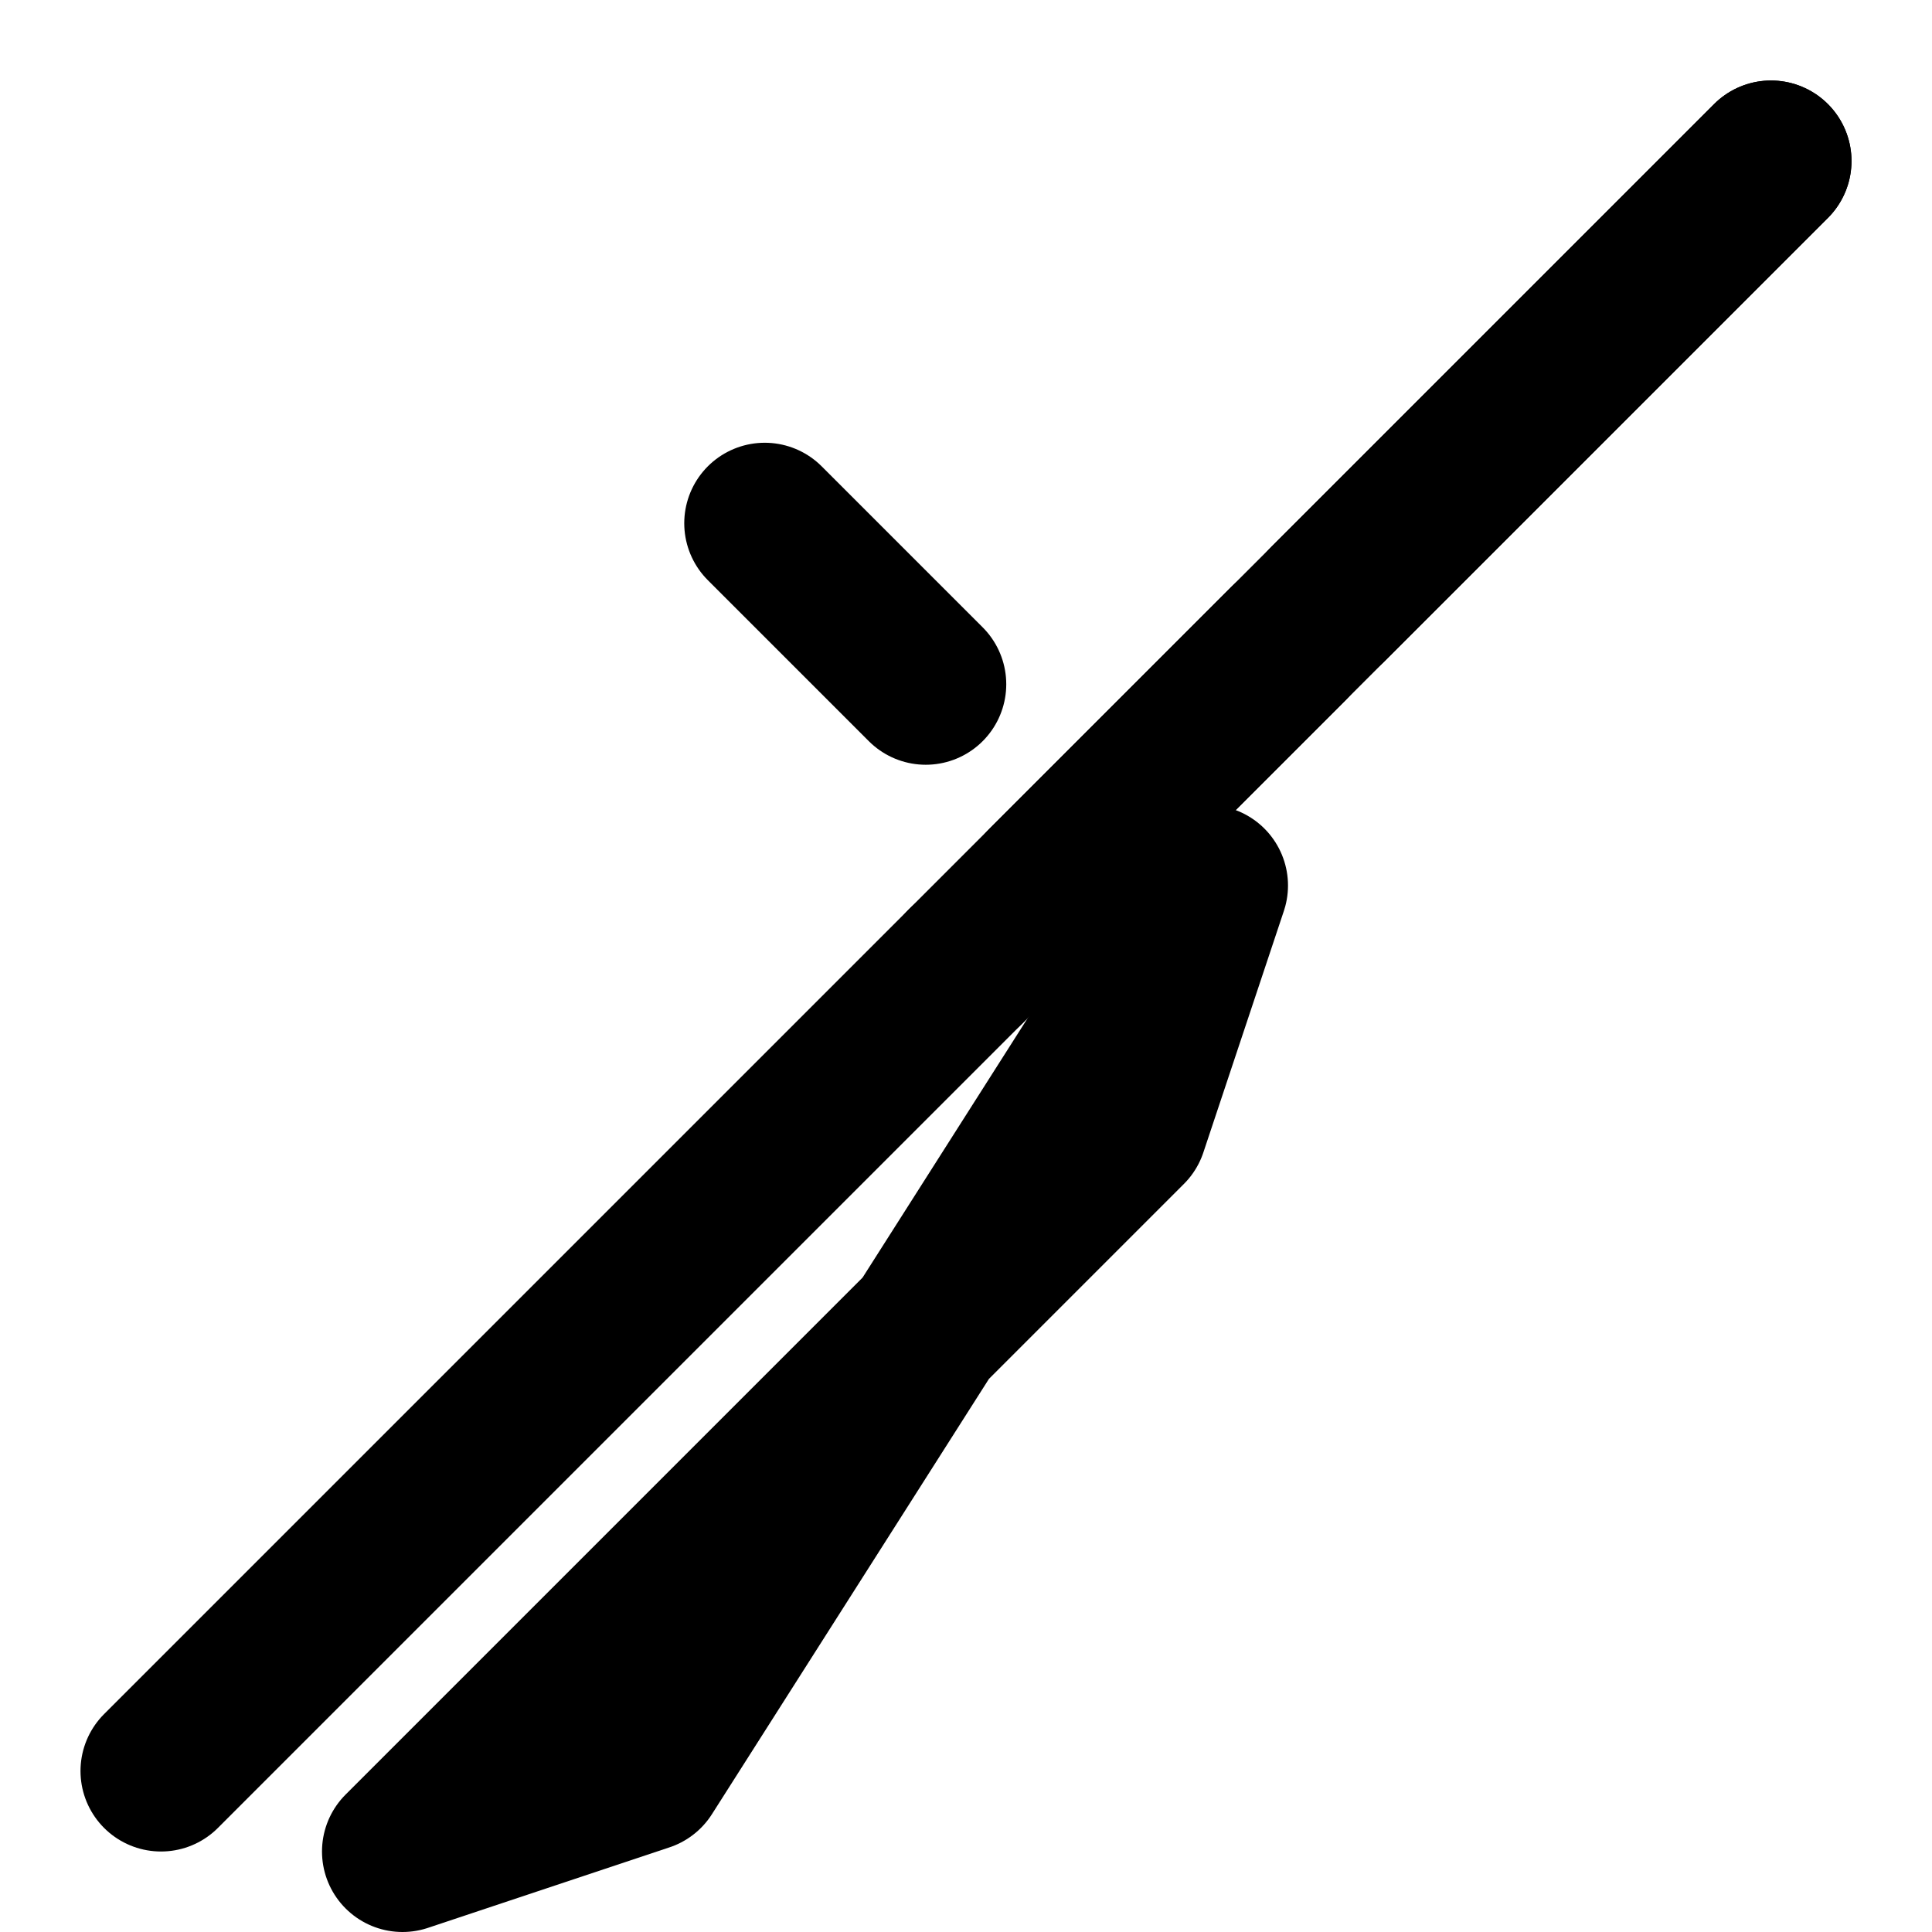
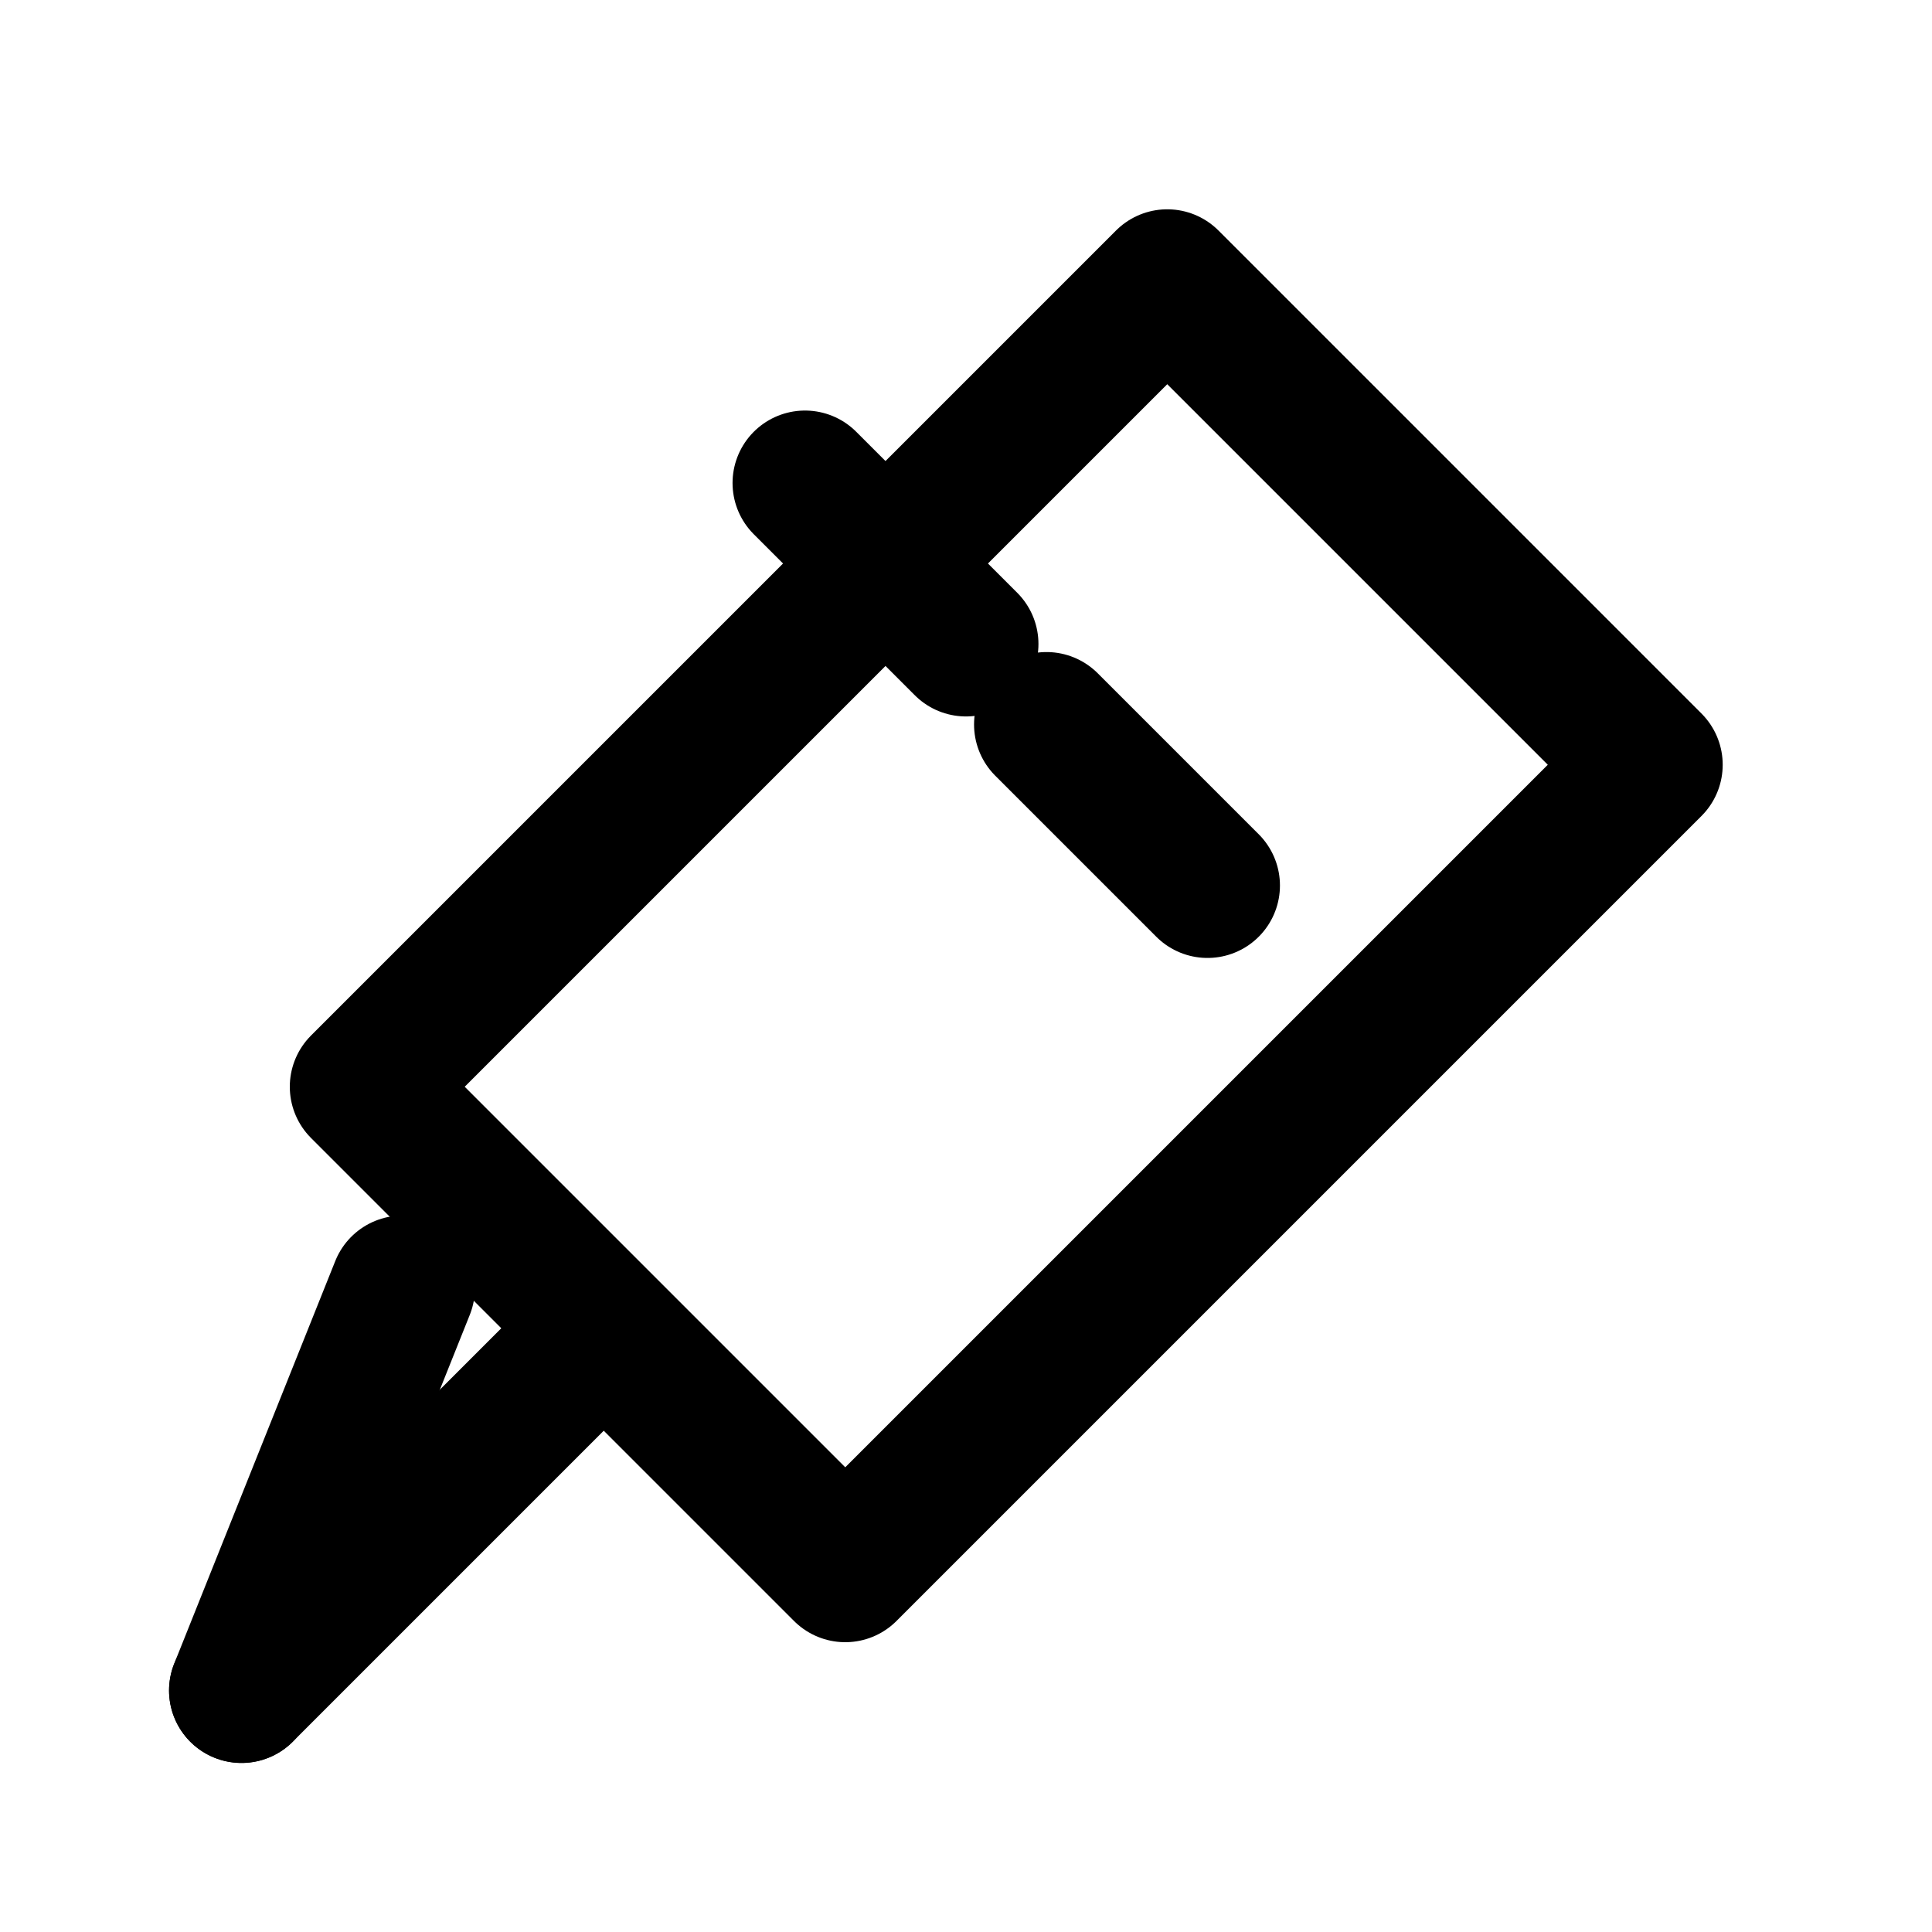
- <svg xmlns="http://www.w3.org/2000/svg" viewBox="0 0 24 24" fill="none" stroke="currentColor" stroke-width="2" stroke-linecap="round" stroke-linejoin="round">
-   <path d="M2 22l10-10" />
-   <path d="M16 8l-4 4" />
-   <path d="M22 2l-5.5 5.5" />
-   <path d="M22 2l-9 9" />
-   <path d="M9.5 6.5l2 2" />
-   <path d="M14 14l-9 9 3-1 7-11z" />
+ <svg xmlns="http://www.w3.org/2000/svg" viewBox="0 0 24 24" fill="none" stroke="currentColor" stroke-width="1.8" stroke-linecap="round" stroke-linejoin="round">
+   <path d="M14.5 3.5l6 6-10 10-6-6 10-10z" />
+   <path d="M3 21l4-4" />
+   <path d="M10 6l2 2" />
+   <path d="M13 9l2 2" />
+   <path d="M5 16l-2 5" />
</svg>
